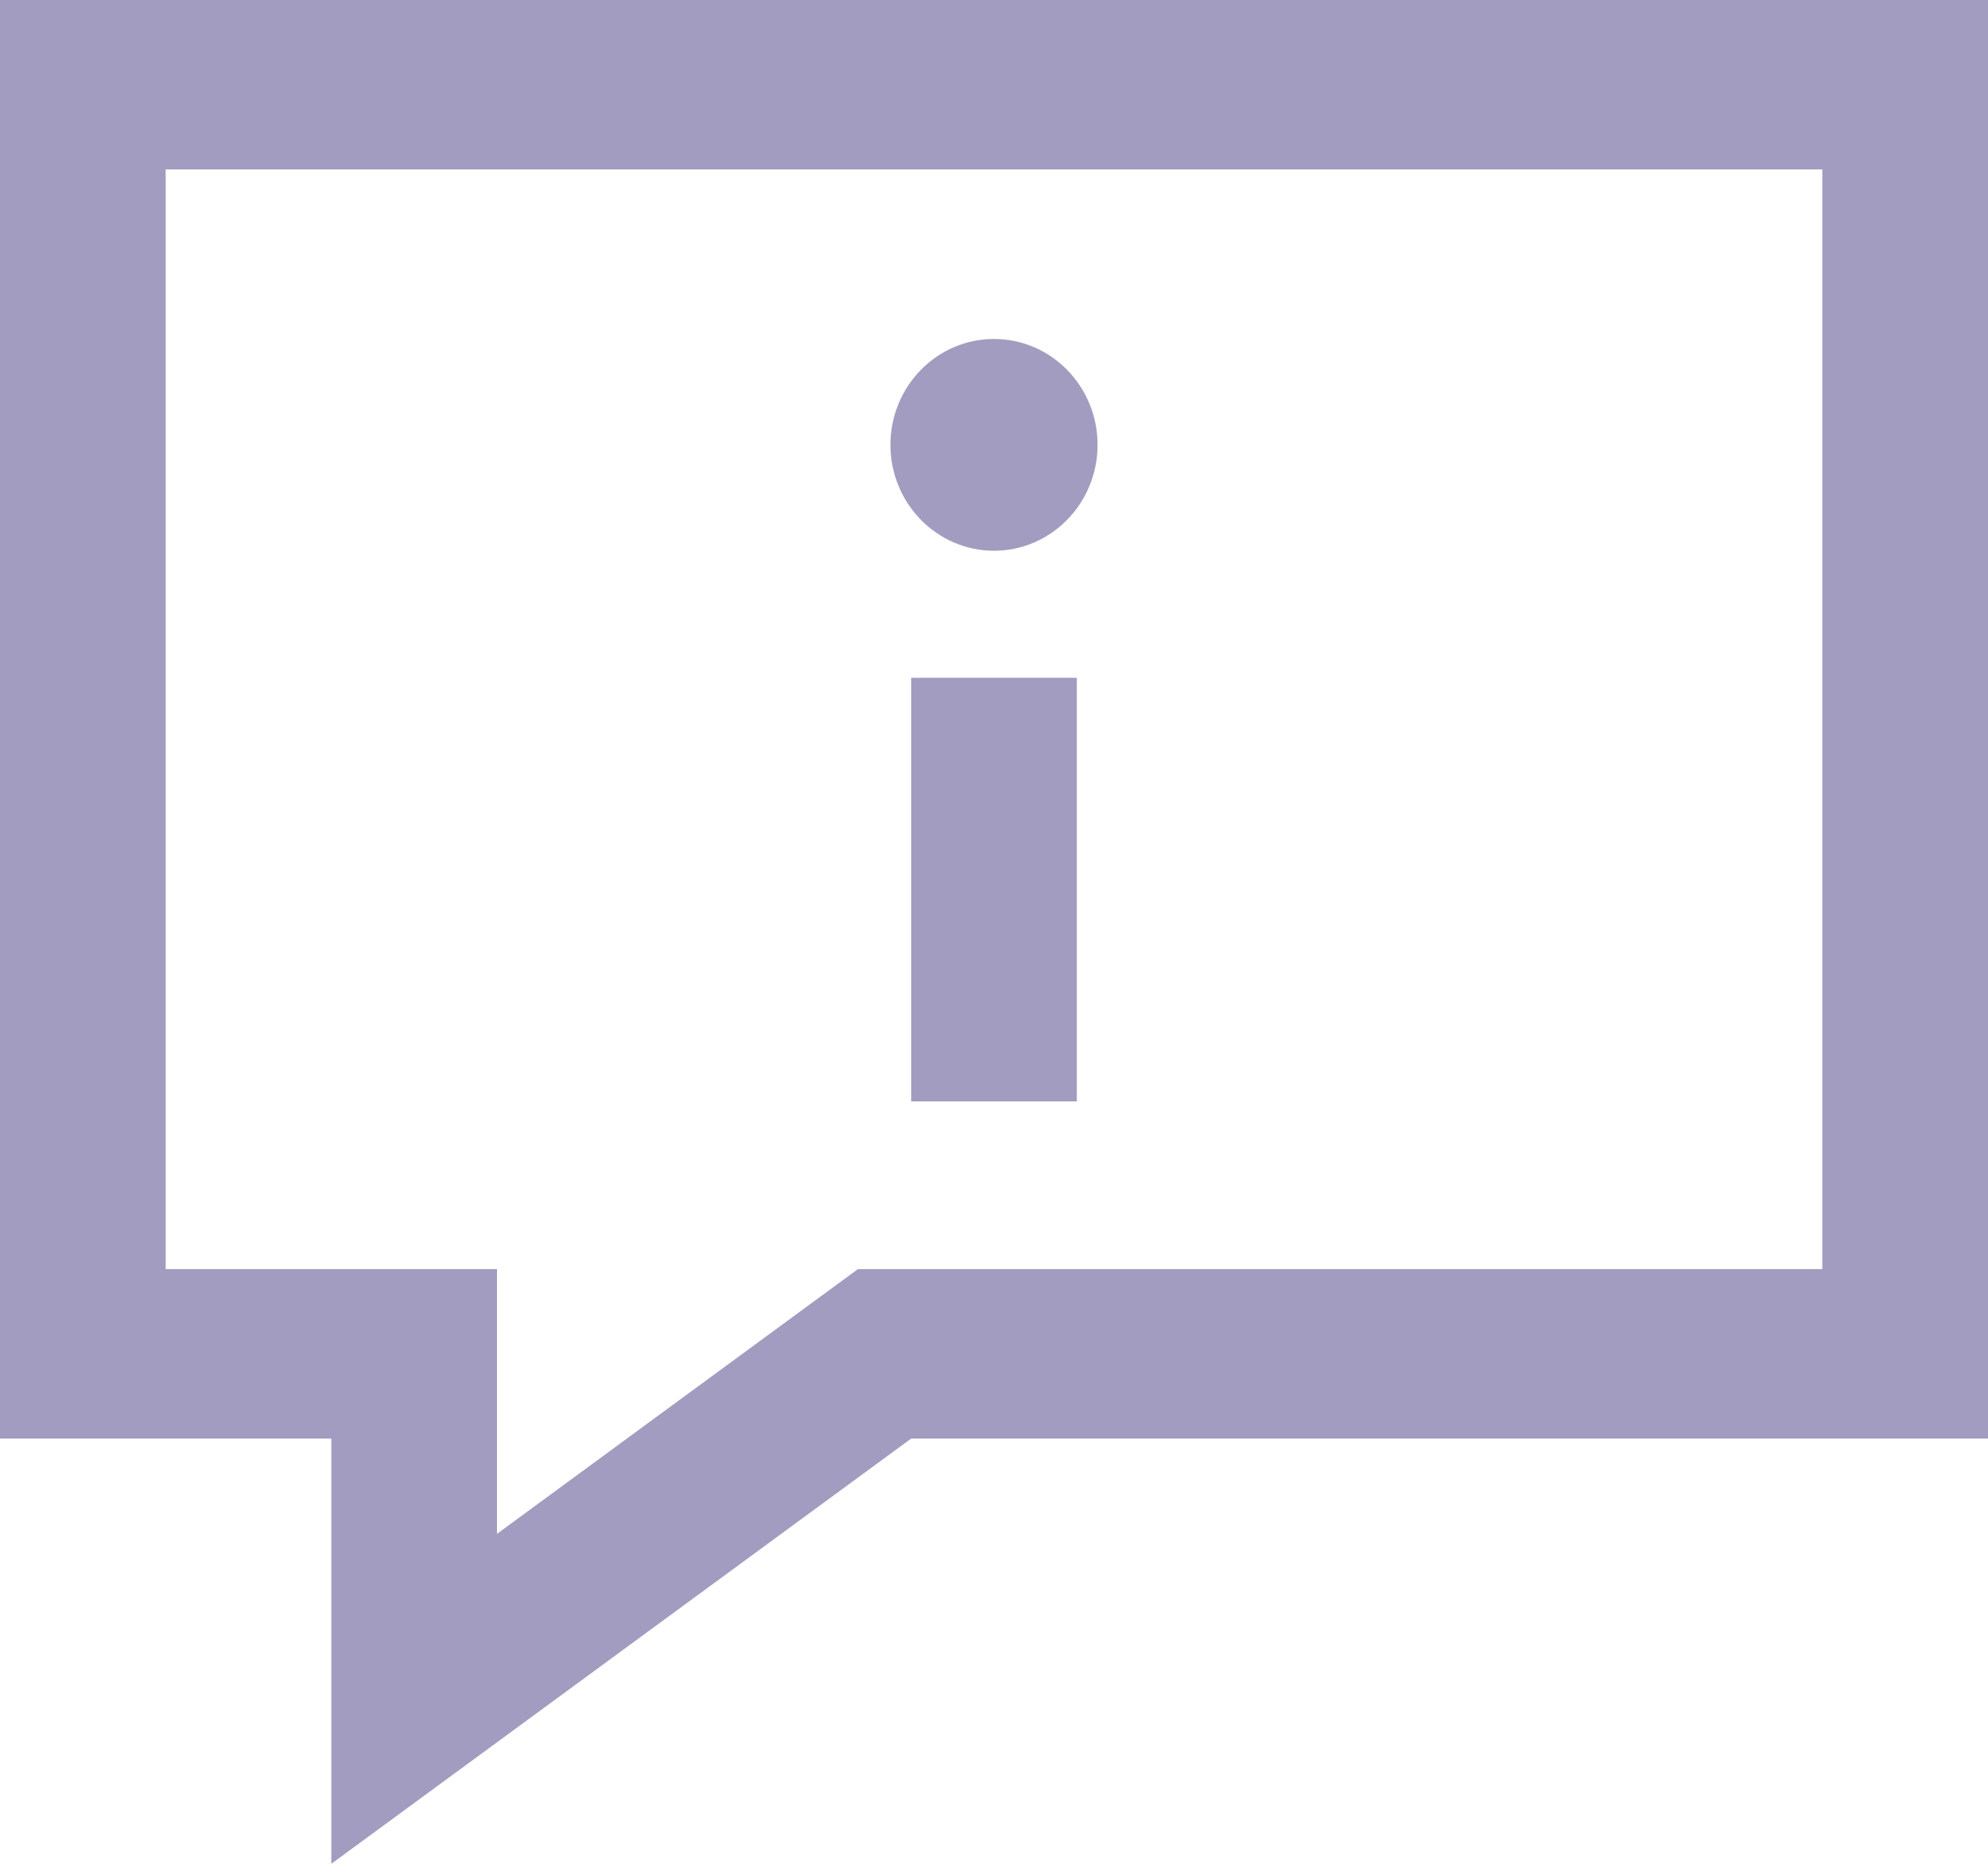
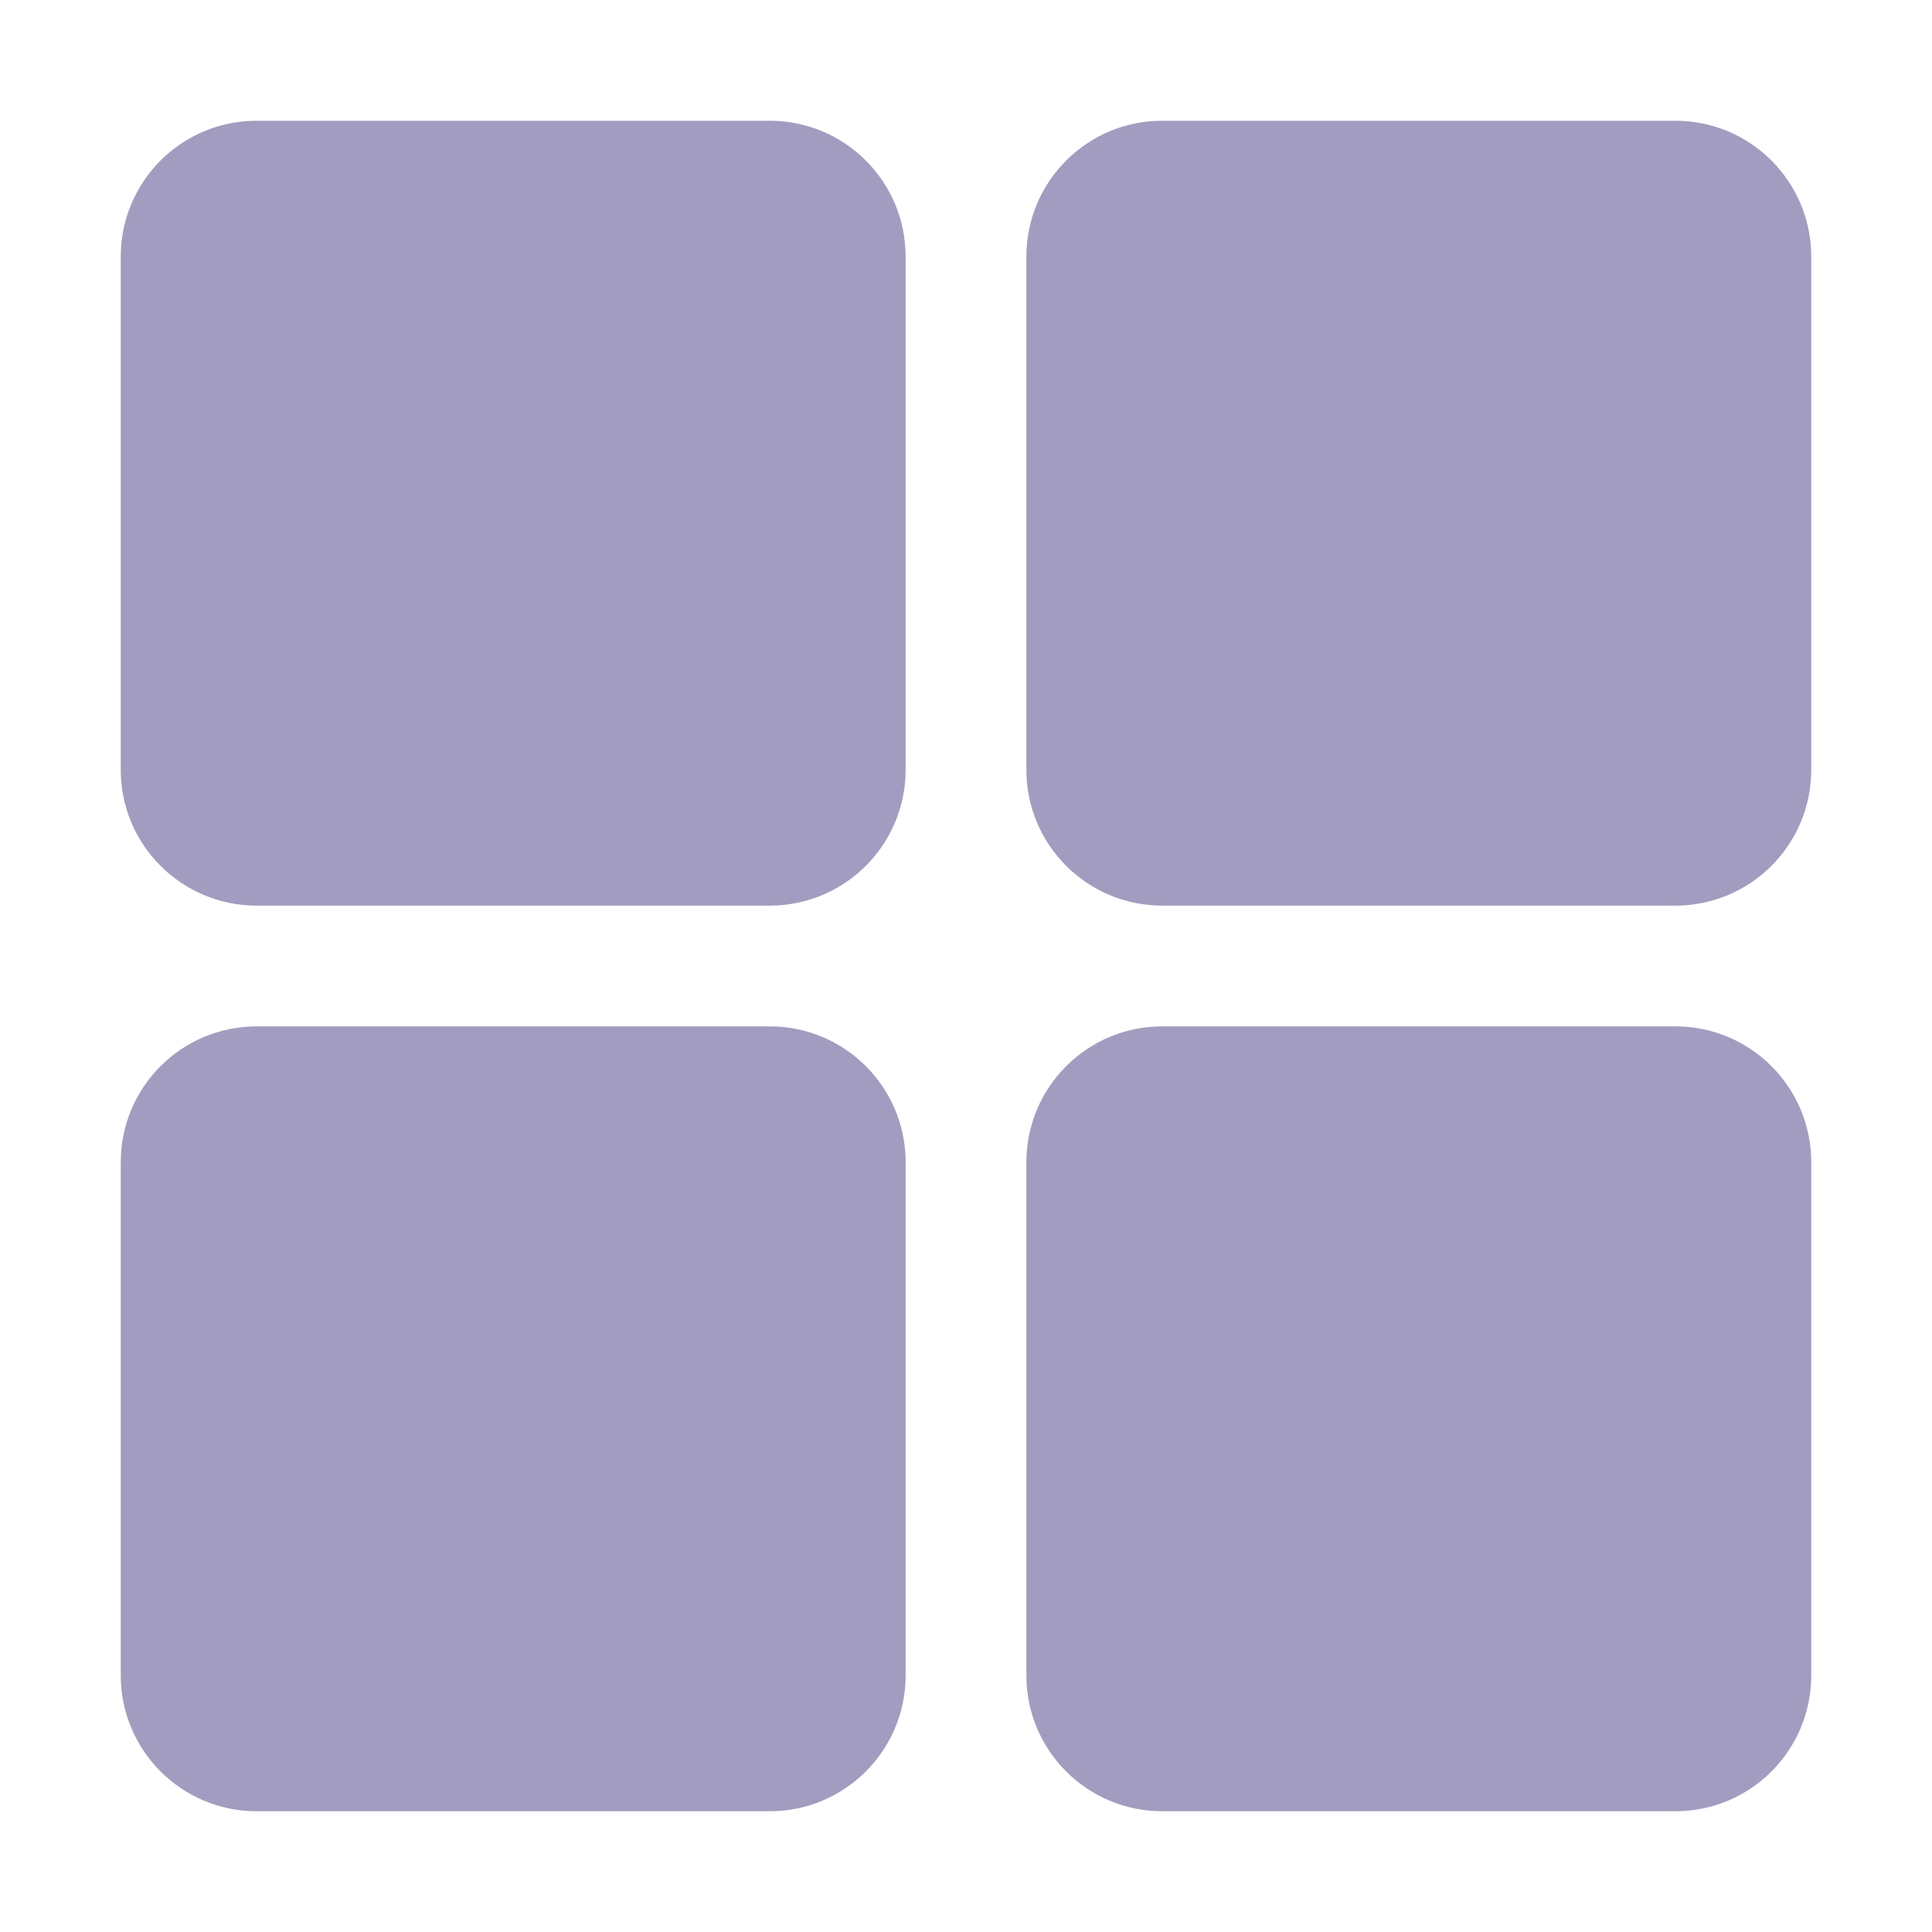
- <svg xmlns="http://www.w3.org/2000/svg" width="32" height="30" viewBox="0 0 32 30" fill="none">
-   <path fill-rule="evenodd" clip-rule="evenodd" d="M32 23.155H14.667L5.333 30V23.155H0V0H32V23.155ZM29.333 2.727H2.667V20.428H8V24.689L13.809 20.428H29.333V2.727ZM17.333 10.91V17.728H14.667V10.91H17.333ZM16 8.865C16.92 8.865 17.667 8.101 17.667 7.16C17.667 6.219 16.92 5.456 16 5.456C15.08 5.456 14.333 6.219 14.333 7.16C14.333 8.101 15.08 8.865 16 8.865Z" fill="#A29CC0" />
+ <svg xmlns="http://www.w3.org/2000/svg" class="ionicon" viewBox="0 0 512 512">
+   <path d="M204 240H68a36 36 0 01-36-36V68a36 36 0 0136-36h136a36 36 0 0136 36v136a36 36 0 01-36 36zM444 240H308a36 36 0 01-36-36V68a36 36 0 0136-36h136a36 36 0 0136 36v136a36 36 0 01-36 36zM204 480H68a36 36 0 01-36-36V308a36 36 0 0136-36h136a36 36 0 0136 36v136a36 36 0 01-36 36zM444 480H308a36 36 0 01-36-36V308a36 36 0 0136-36h136a36 36 0 0136 36v136a36 36 0 01-36 36z" fill="#A29CC0" />
</svg>
